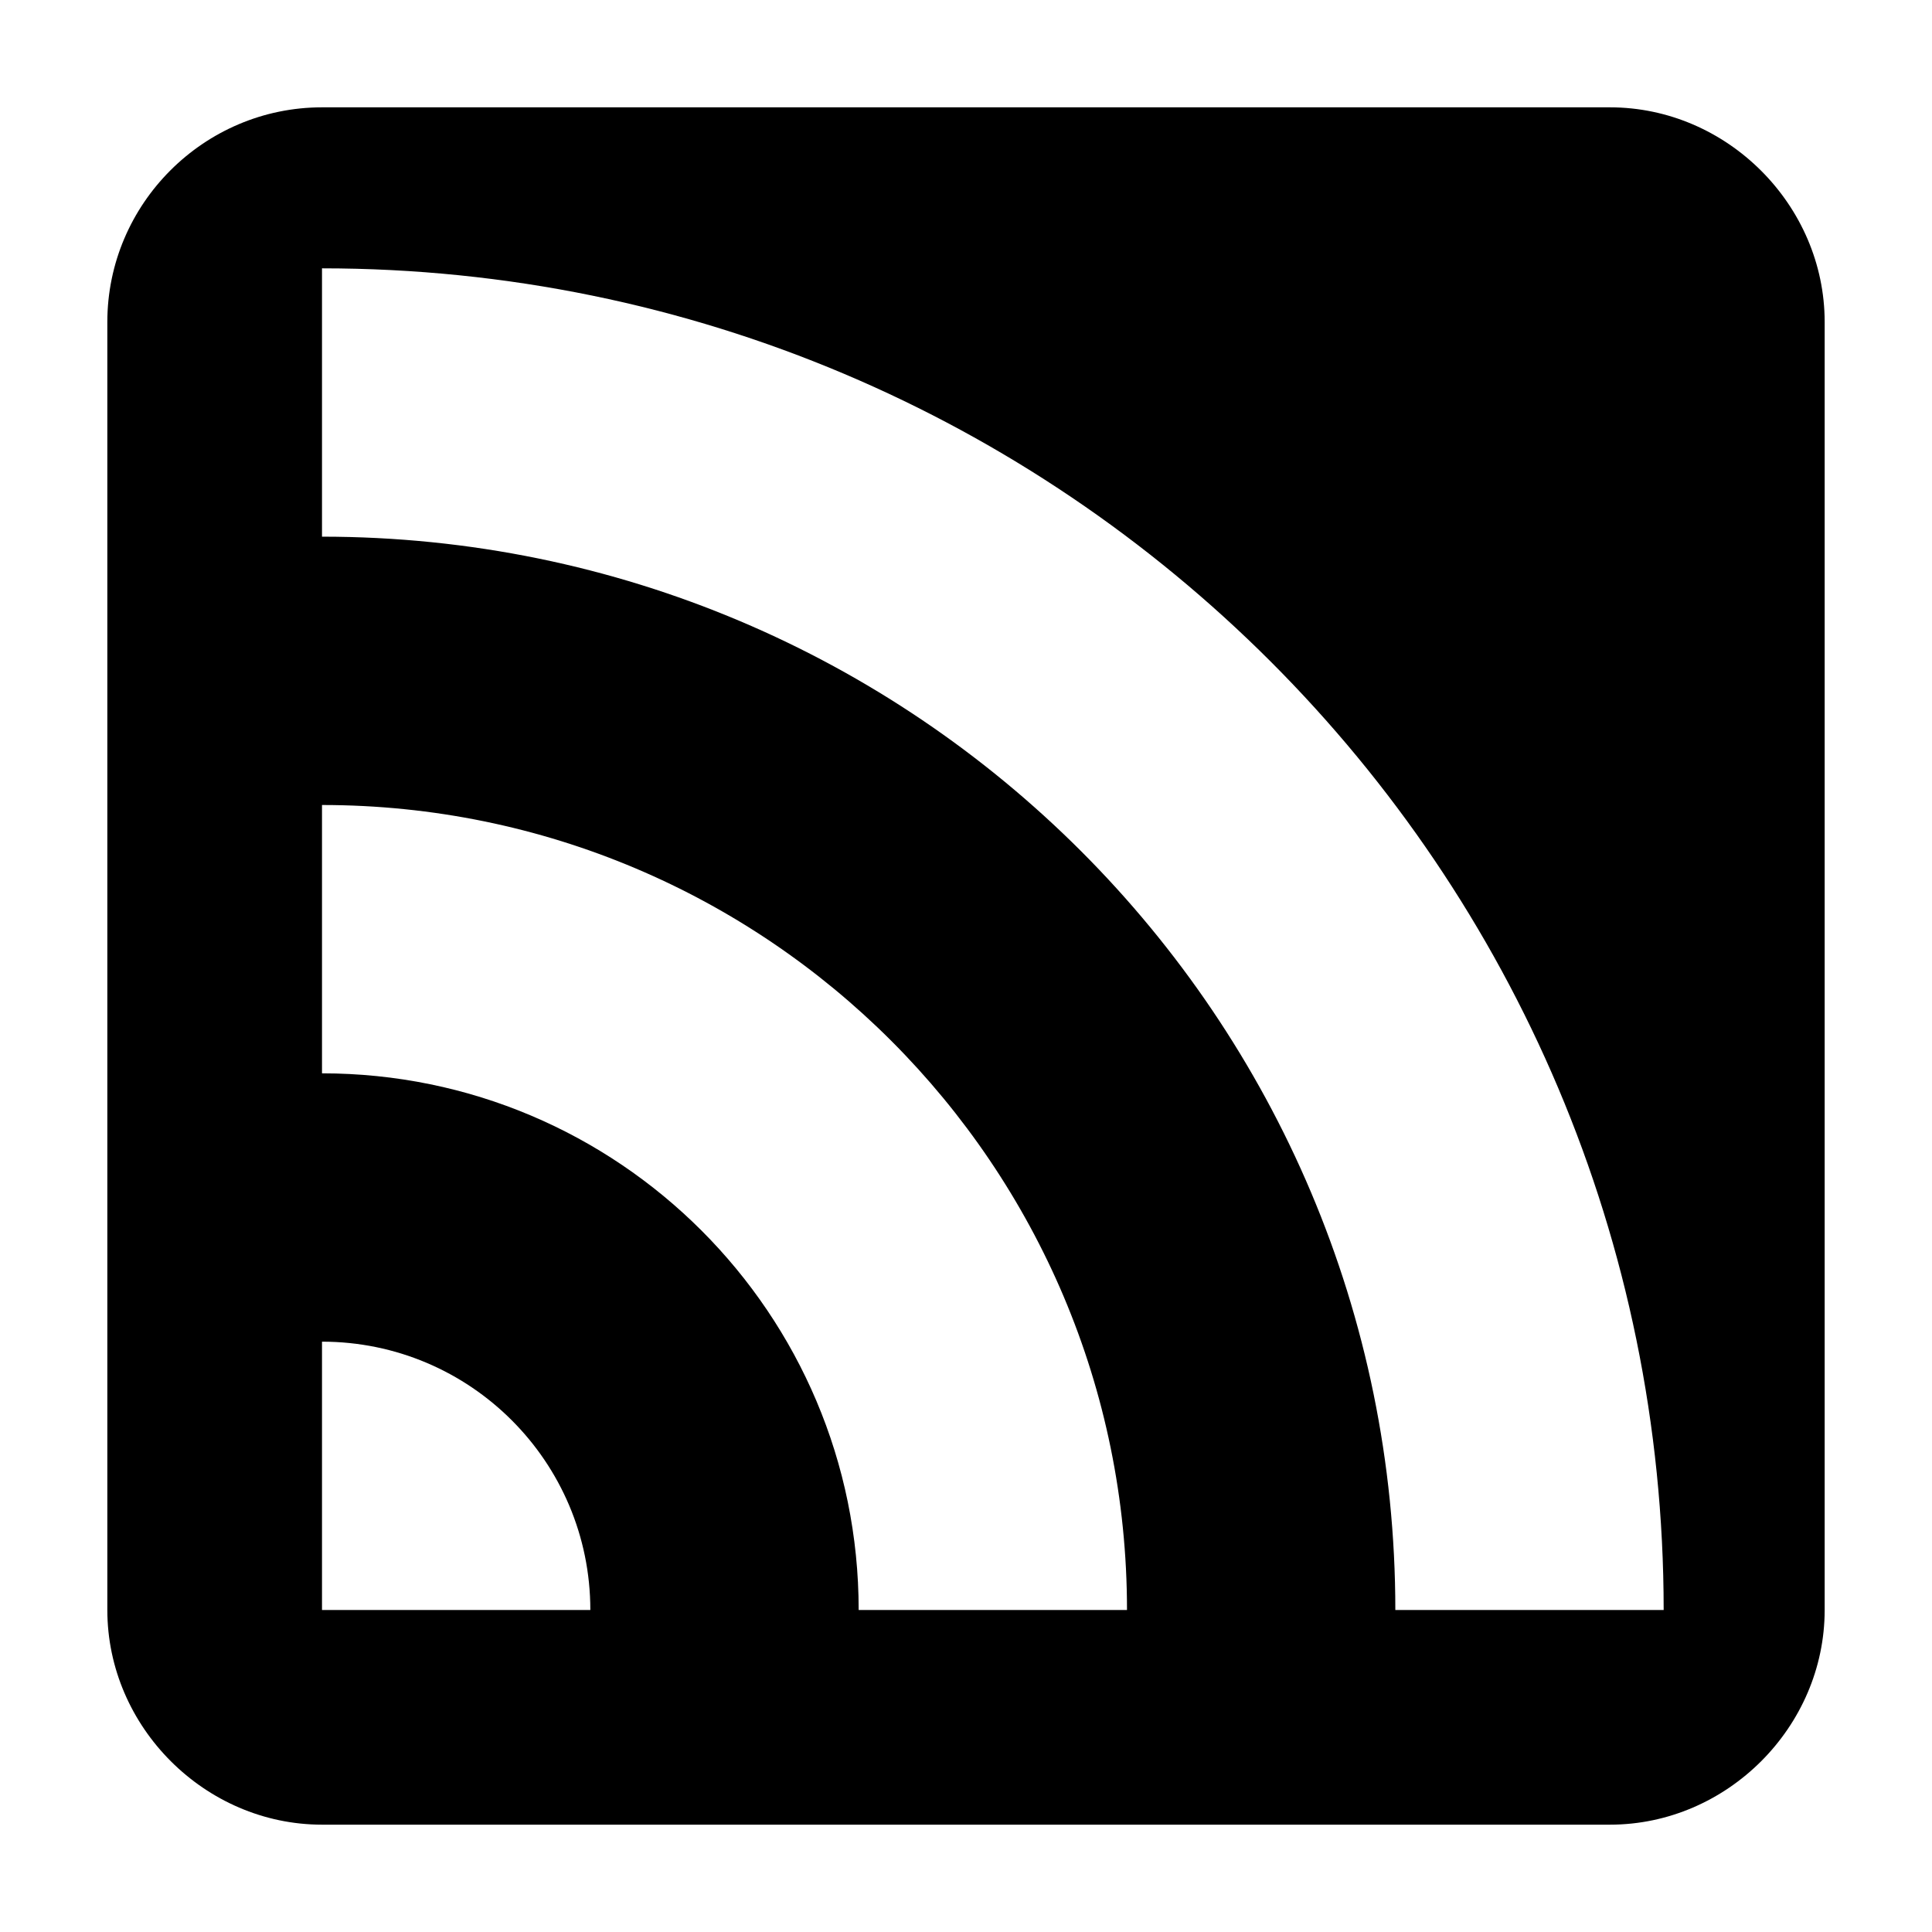
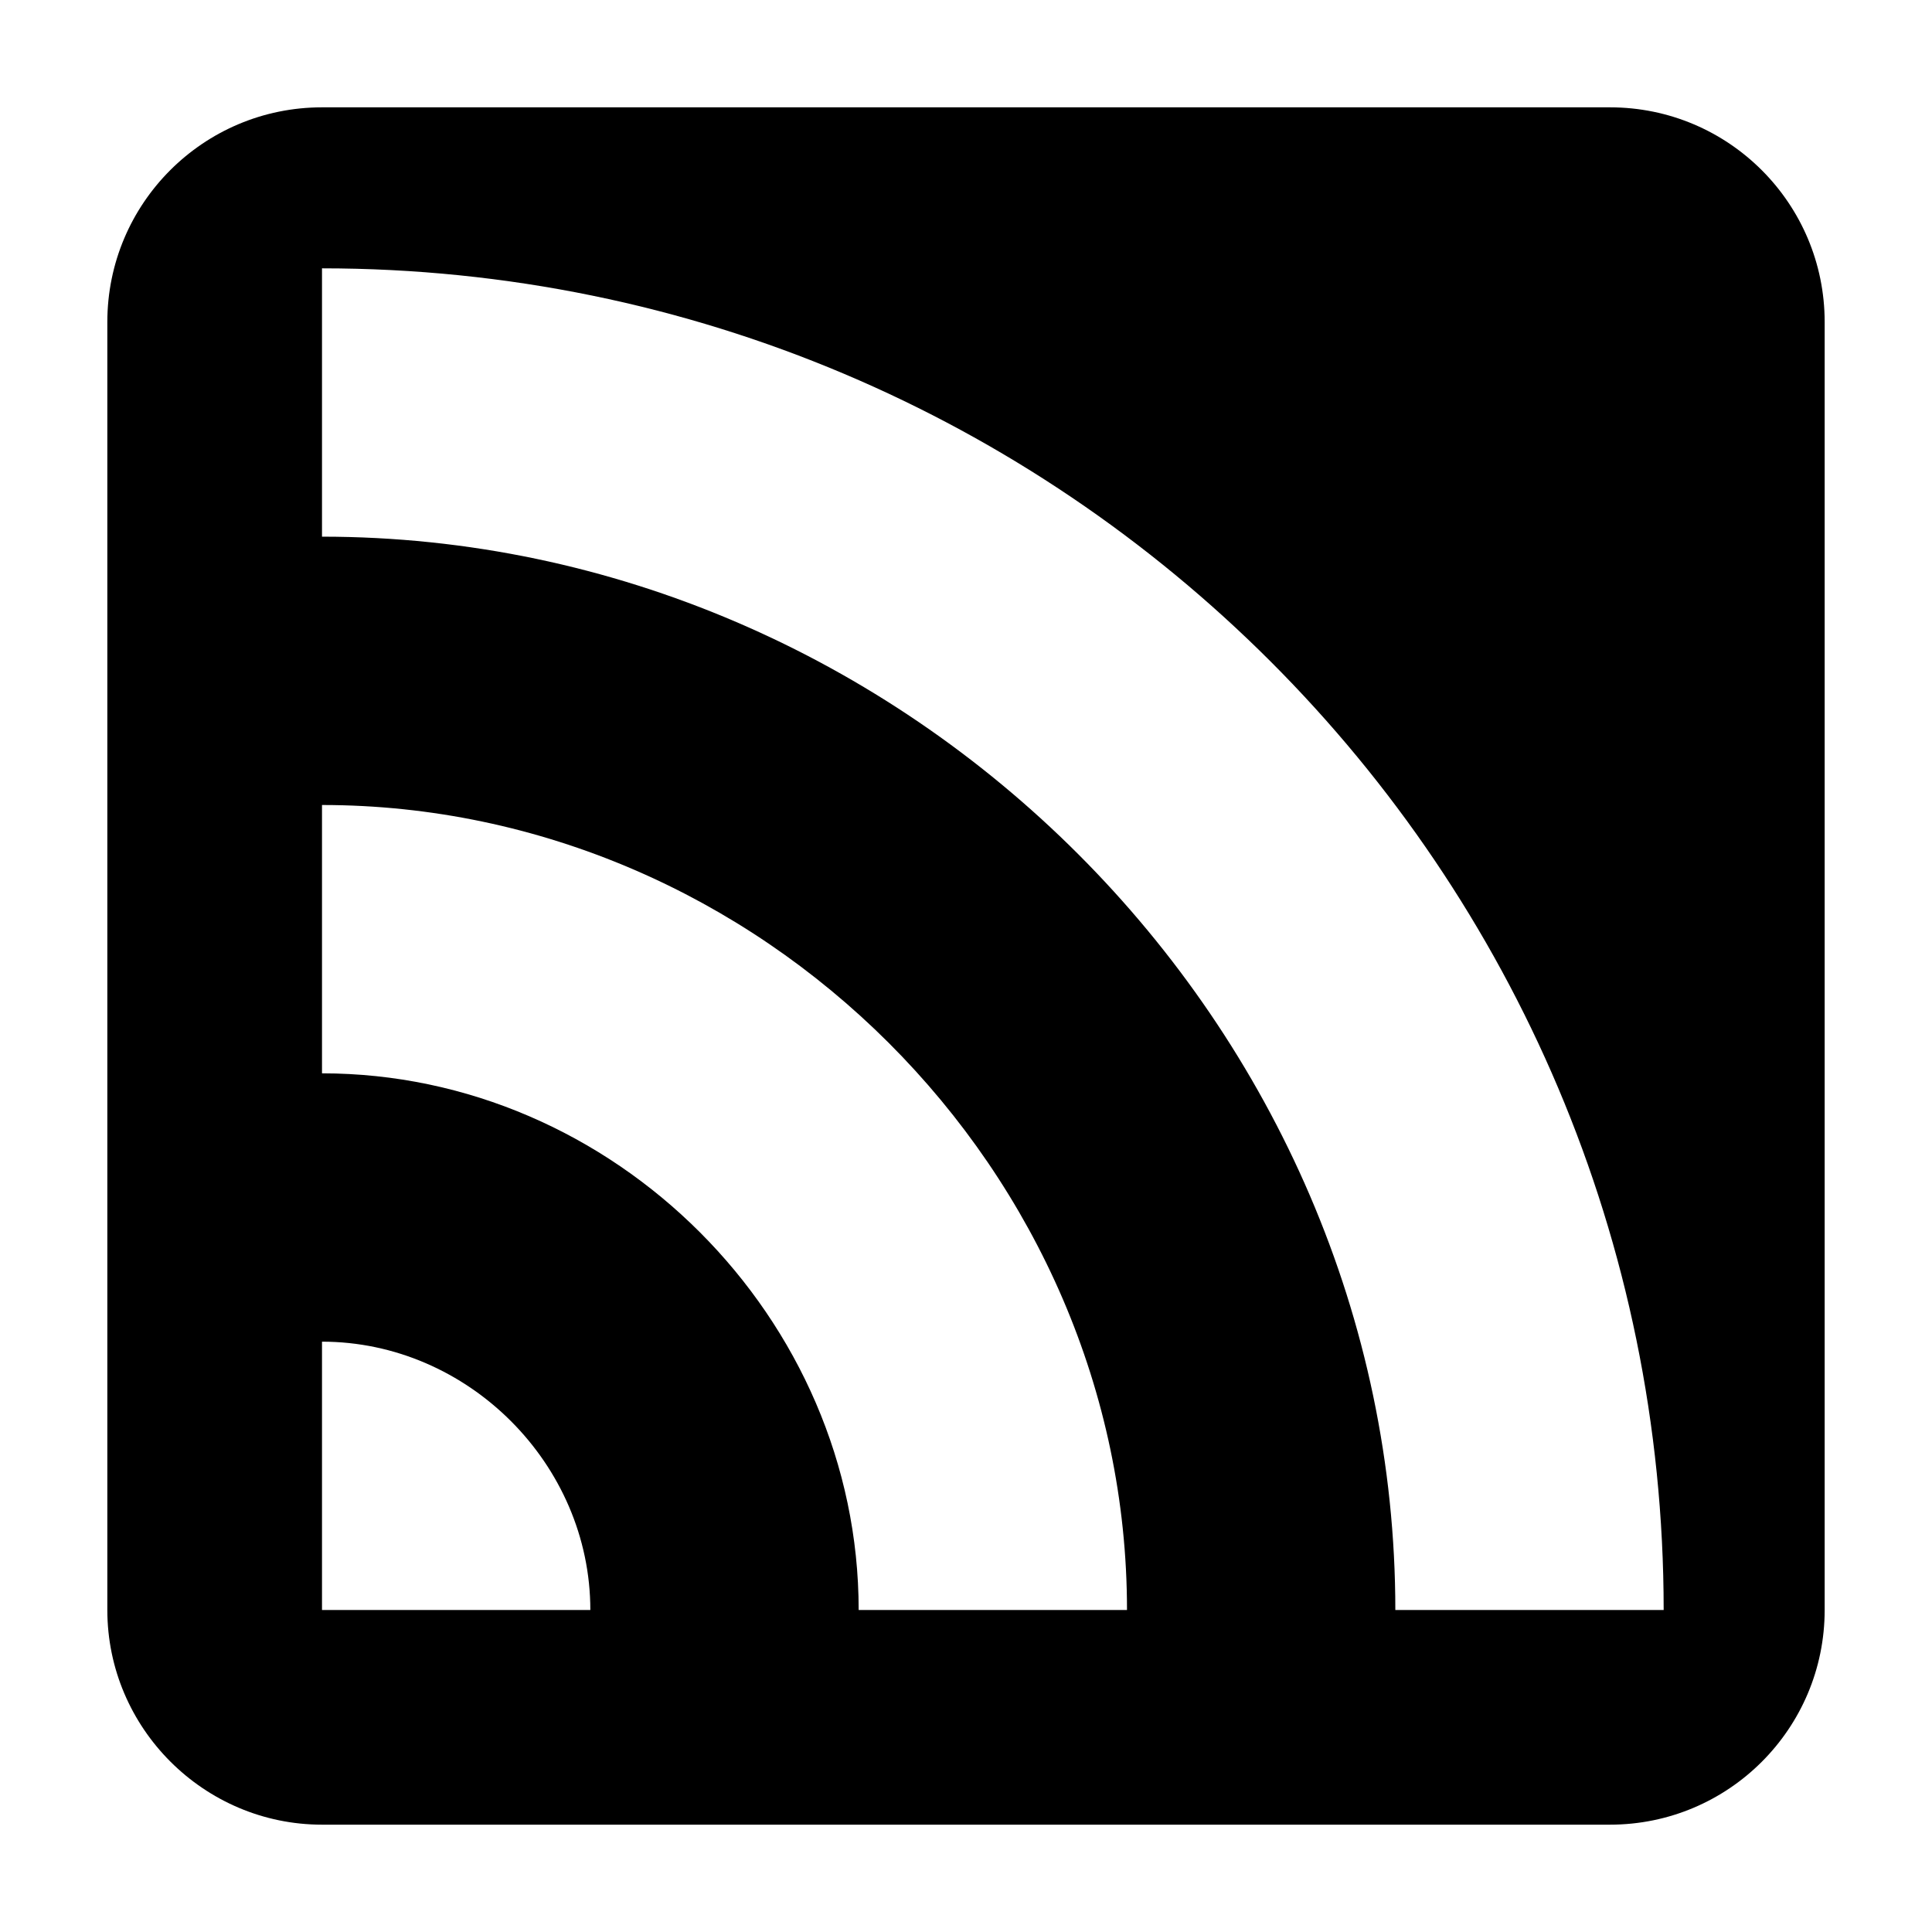
<svg aria-hidden="true" class="svg-icon iconRss" width="18" height="18" viewBox="0 0 18 18">
-   <path d="M1 3c0-1.1.9-2 2-2h12c1.09 0 2 .91 2 2v12c0 1.09-.91 2-2 2H3c-1.09 0-2-.91-2-2V3Zm14.5 12C15.5 8.1 9.9 2.5 3 2.5V5a10 10 0 0 1 10 10h2.5Zm-5 0A7.5 7.5 0 0 0 3 7.5V10a5 5 0 0 1 5 5h2.5Zm-5 0A2.5 2.5 0 0 0 3 12.5V15h2.5Z" />
+   <path d="M3 1a2 2 0 0 0-2 2v12c0 1.1.9 2 2 2h12a2 2 0 0 0 2-2V3a2 2 0 0 0-2-2H3Zm0 1.5c6.9 0 12.5 5.6 12.5 12.5H13C13 9.55 8.45 5 3 5V2.5Zm0 5c4.08 0 7.5 3.41 7.5 7.5H8c0-2.72-2.28-5-5-5V7.5Zm0 5c1.36 0 2.5 1.14 2.5 2.5H3v-2.5Z" />
</svg>
